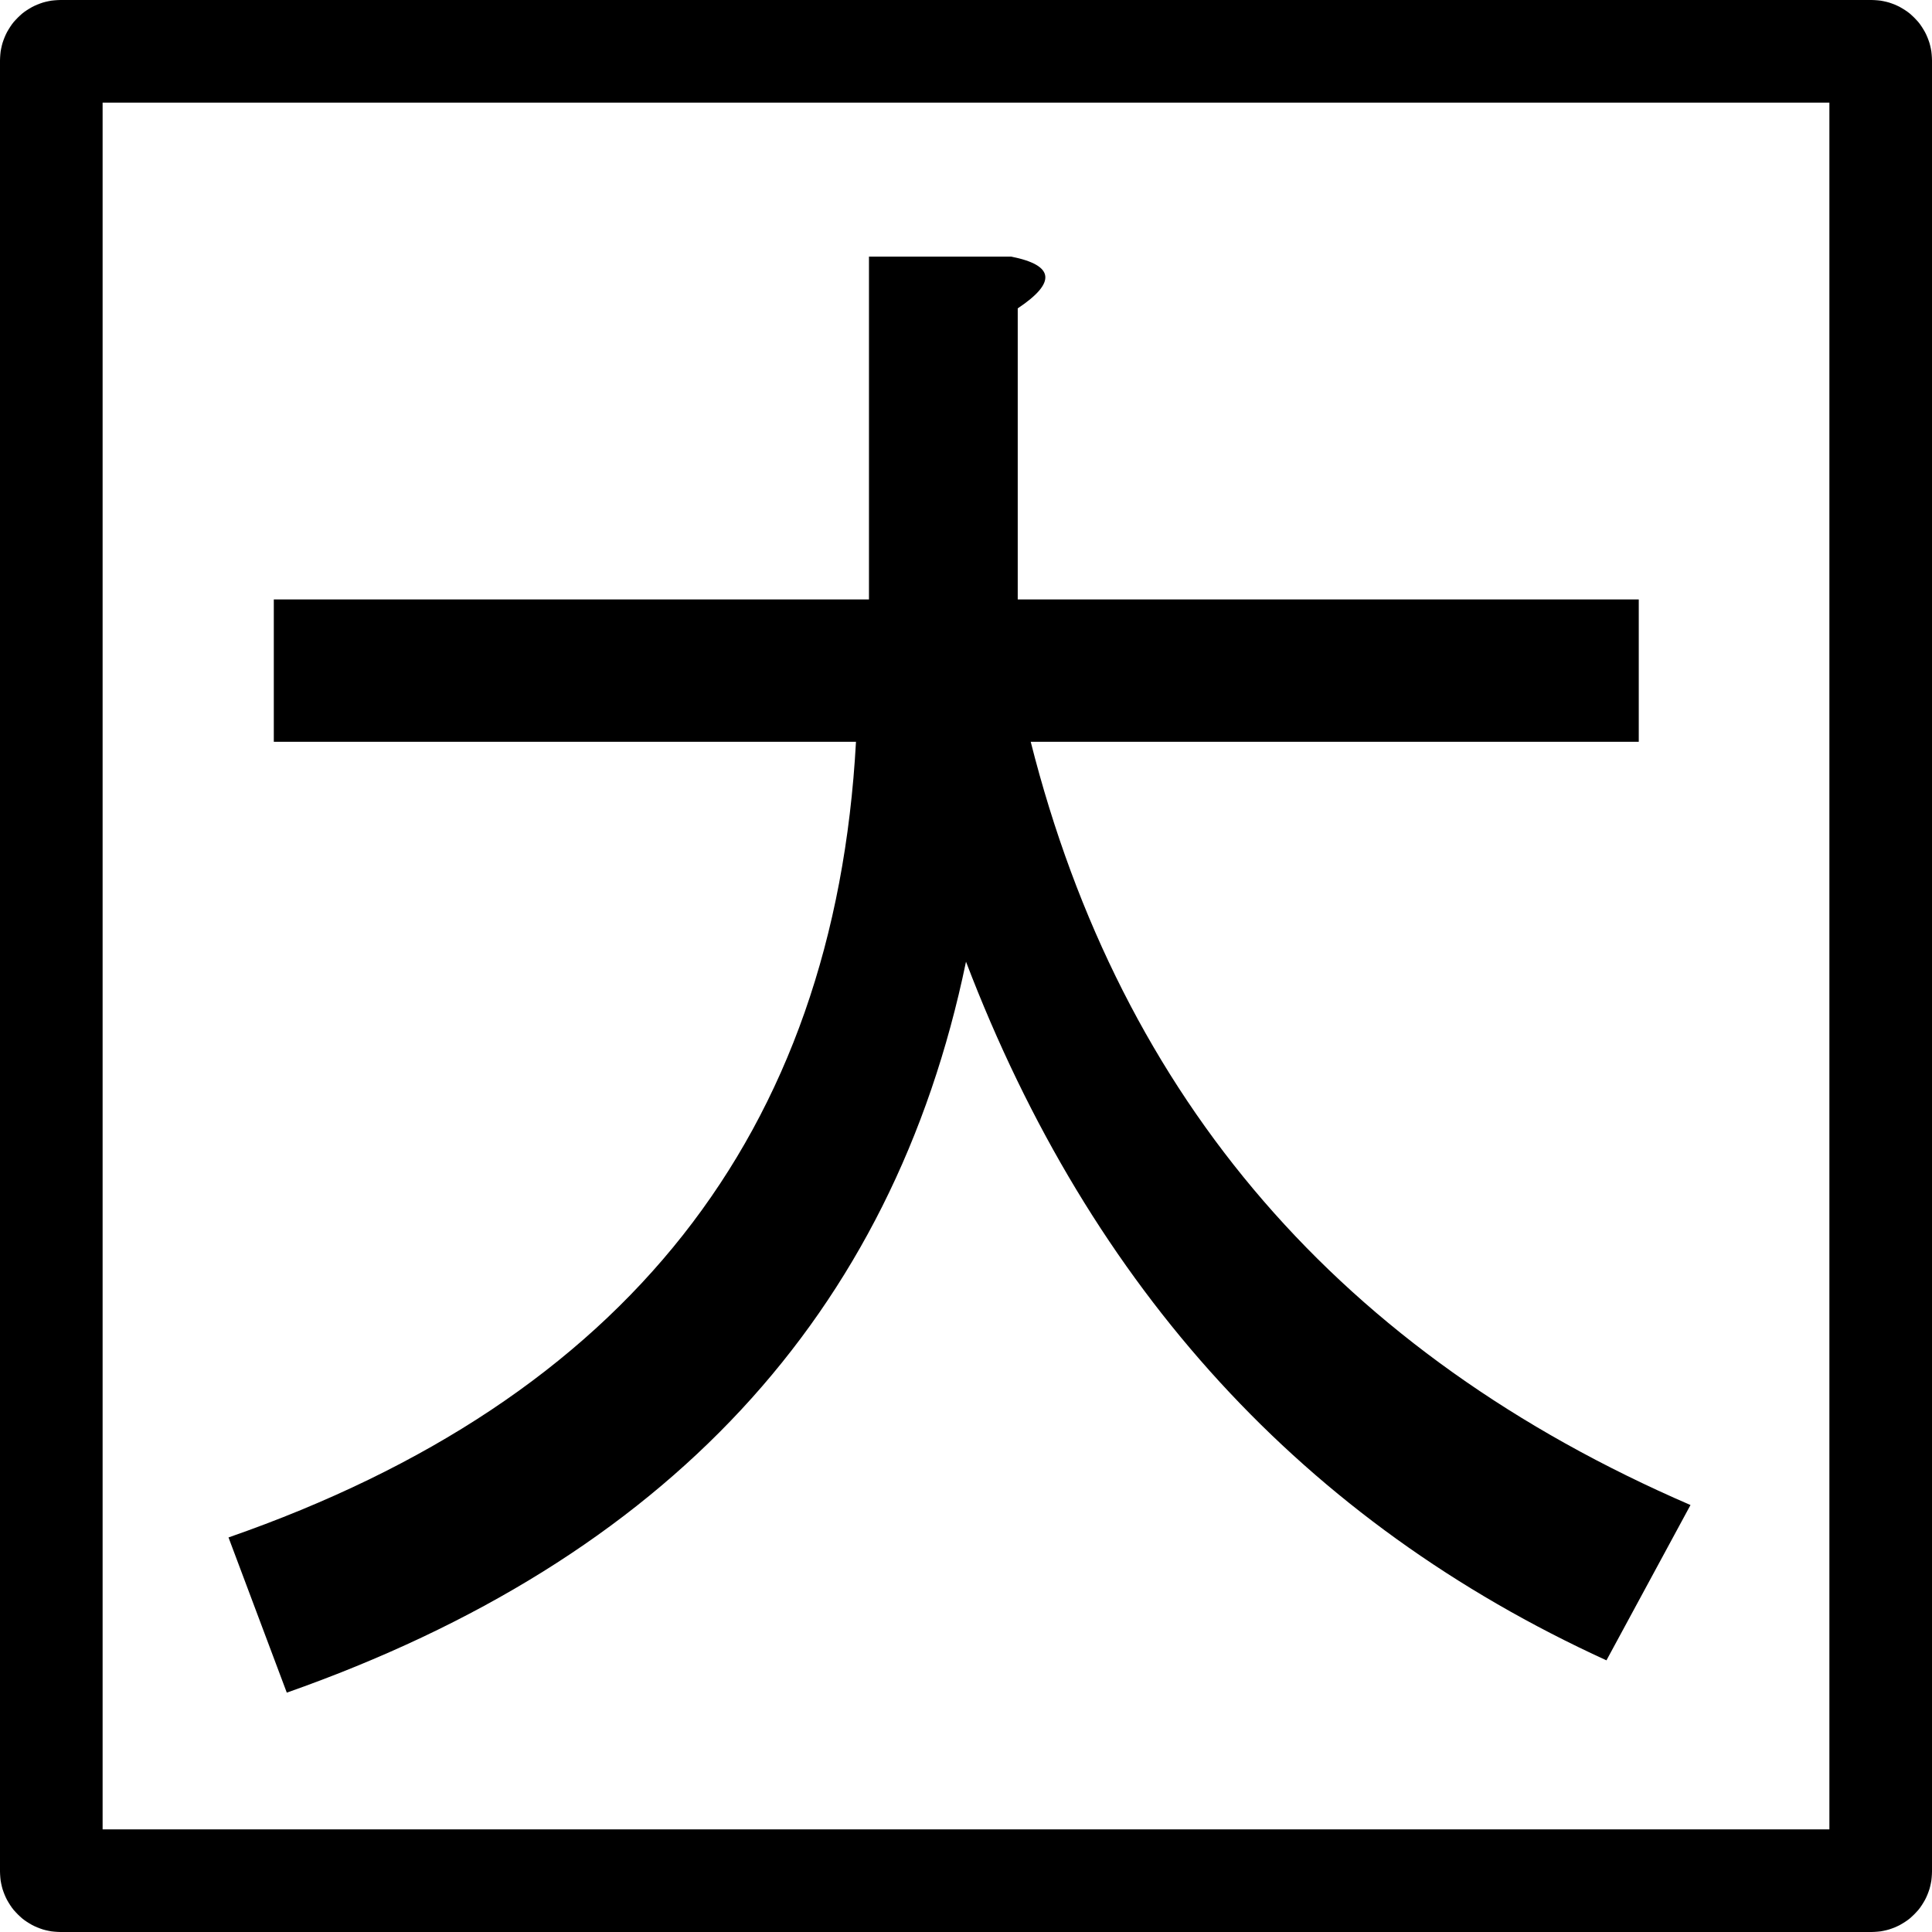
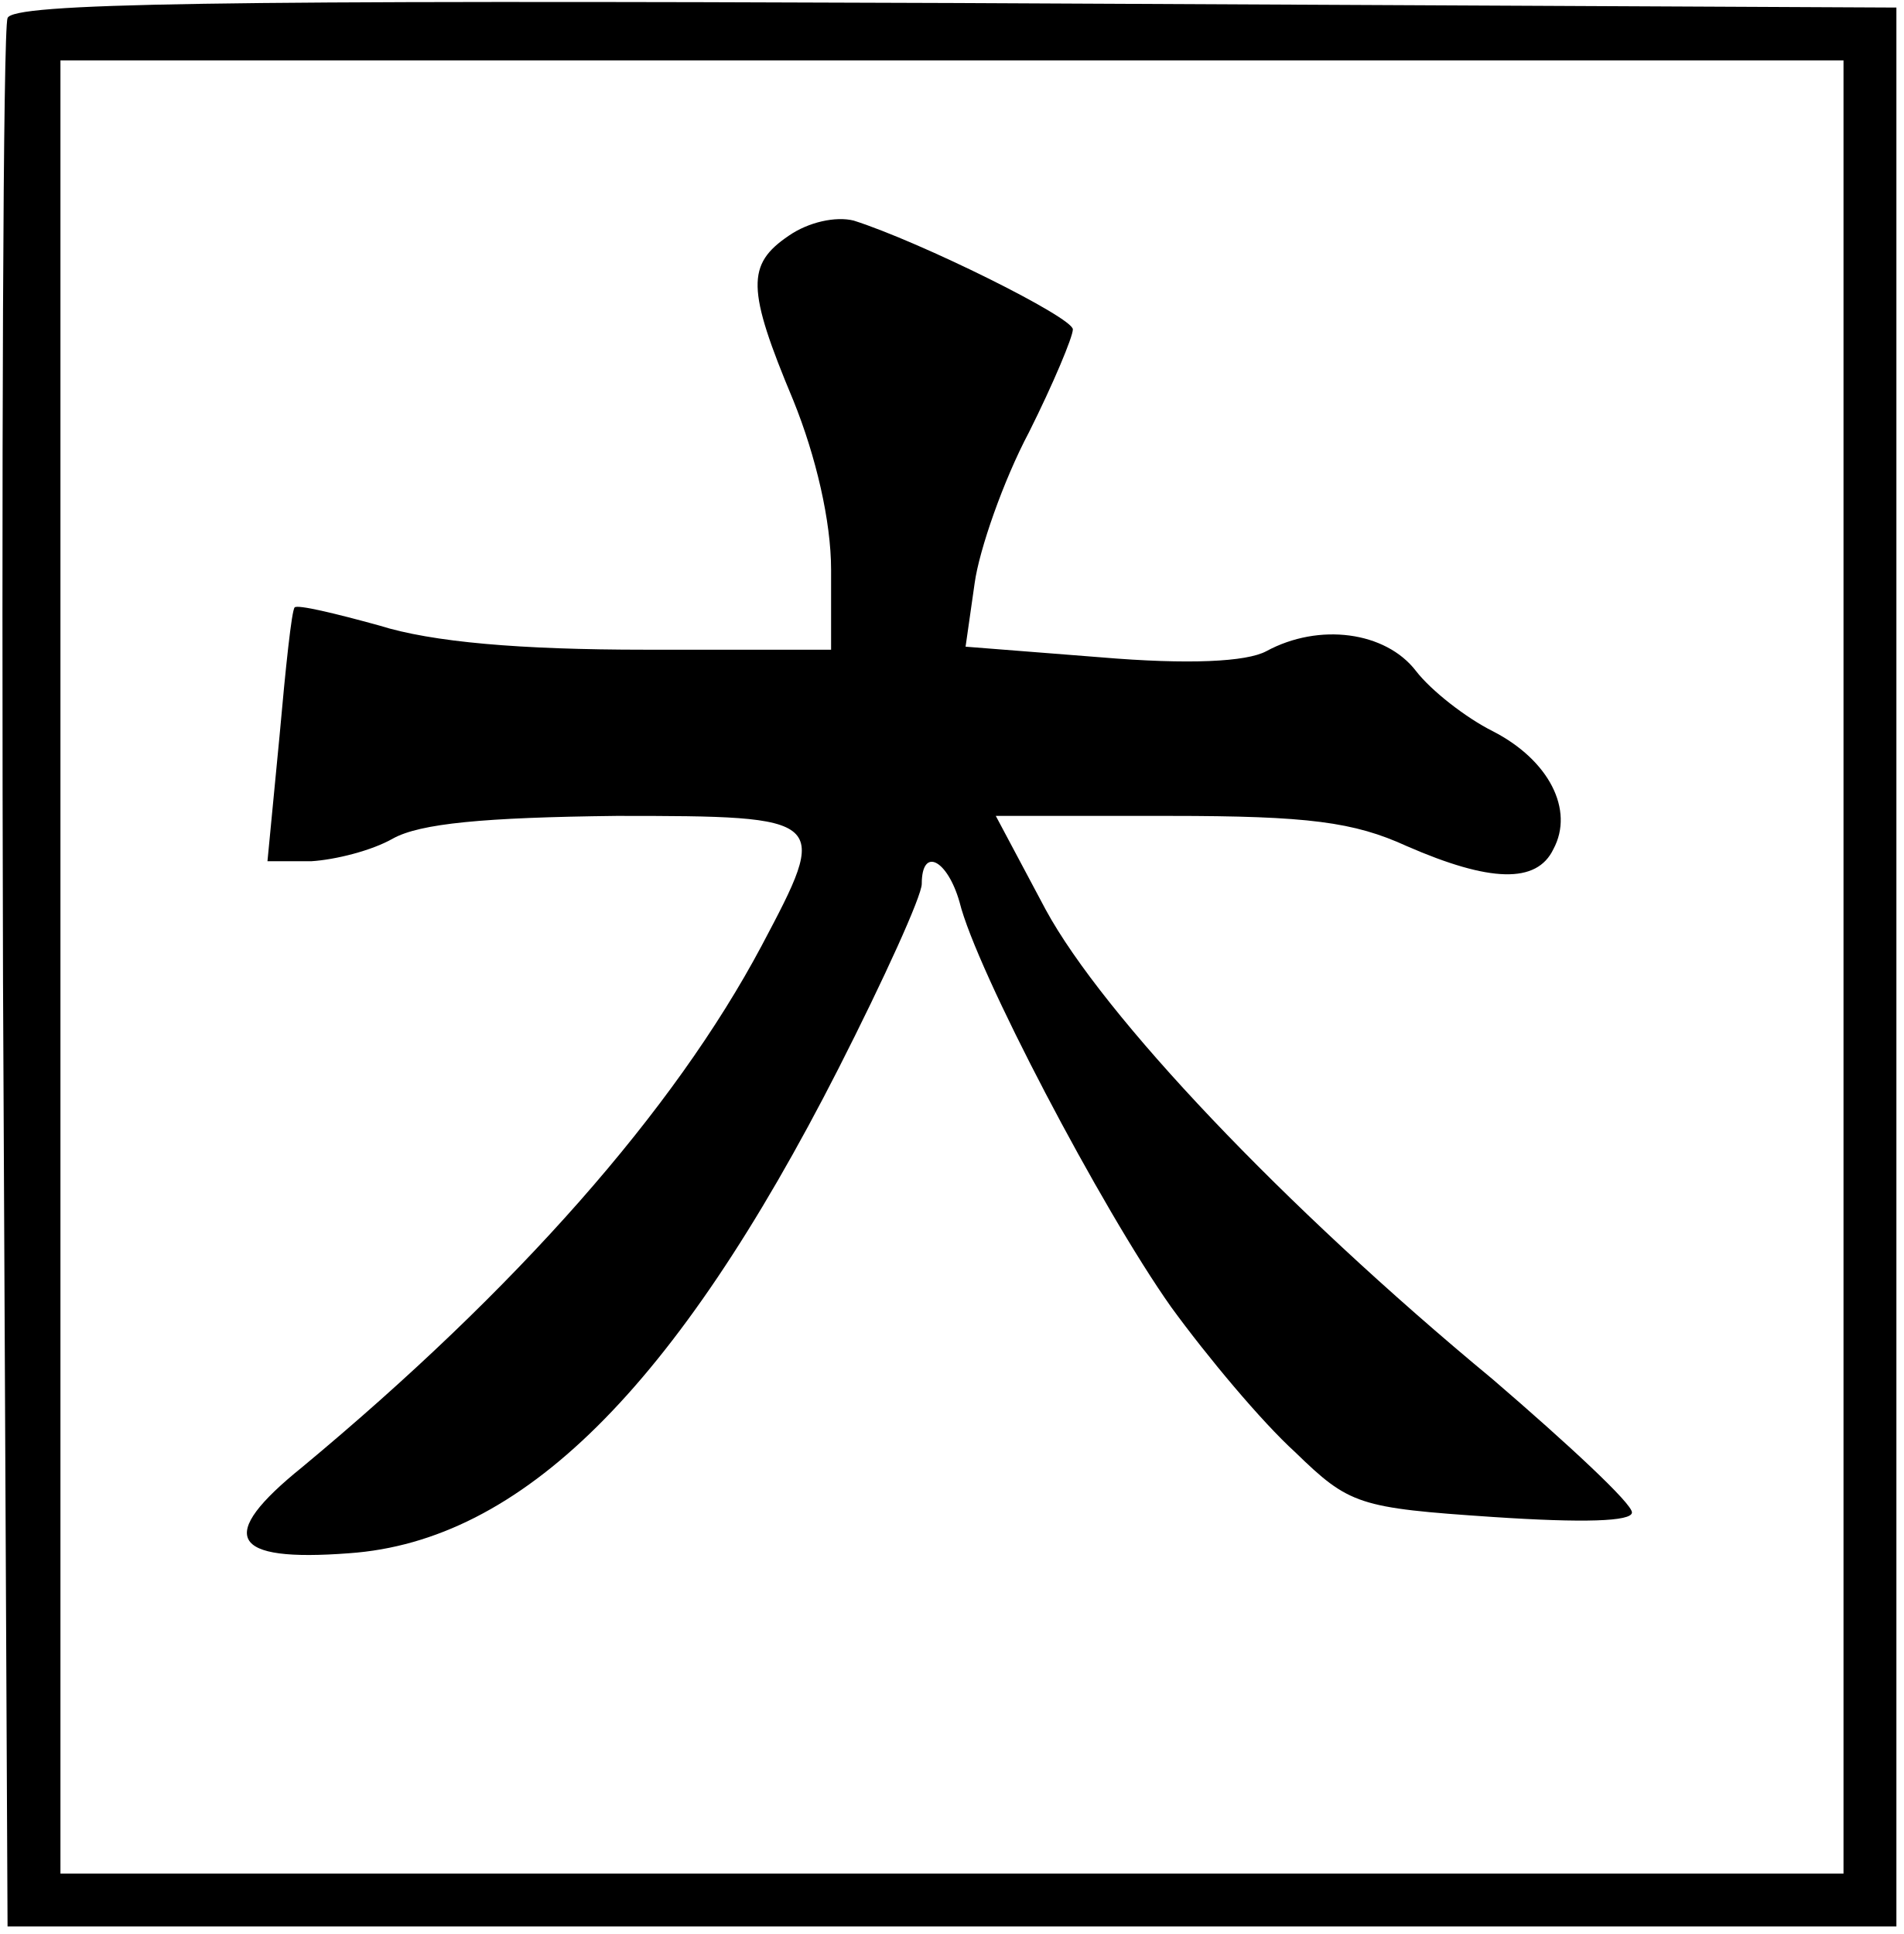
- <svg xmlns="http://www.w3.org/2000/svg" width="100%" height="100%" viewBox="0 0 18 18" version="1.1" xml:space="preserve" style="fill-rule:evenodd;clip-rule:evenodd;stroke-linejoin:round;stroke-miterlimit:2;">
-   <path d="M2.129,14.324c3.697,-1.286 5.646,-3.757 5.846,-7.413l-5.424,0l0,-1.326l5.545,0l0,-3.194l1.326,0c0.402,0.08 0.422,0.241 0.06,0.482l0,2.712l5.786,0l0,1.326l-5.665,0c0.843,3.335 2.893,5.705 6.147,7.111l-0.783,1.447c-2.813,-1.286 -4.802,-3.456 -5.967,-6.509c-0.683,3.294 -2.792,5.565 -6.328,6.81l-0.543,-1.446Z" style="fill-rule:nonzero;" />
-   <path d="M17.437,0l0.028,0.001l0.028,0.002l0.028,0.003l0.027,0.005l0.027,0.006l0.026,0.007l0.026,0.009l0.026,0.01l0.025,0.011l0.024,0.012l0.024,0.014l0.024,0.015l0.022,0.015l0.022,0.017l0.021,0.019l0.02,0.019l0.019,0.02l0.019,0.021l0.017,0.022l0.015,0.022l0.015,0.024l0.014,0.024l0.012,0.024l0.011,0.025l0.01,0.026l0.009,0.026l0.007,0.026l0.006,0.027l0.005,0.027l0.003,0.028l0.002,0.028l0.001,0.028l0,16.874l-0.001,0.028l-0.002,0.028l-0.003,0.028l-0.005,0.027l-0.006,0.027l-0.007,0.026l-0.009,0.026l-0.01,0.026l-0.011,0.025l-0.012,0.024l-0.014,0.024l-0.015,0.024l-0.015,0.022l-0.017,0.022l-0.019,0.021l-0.019,0.02l-0.02,0.019l-0.021,0.019l-0.022,0.017l-0.022,0.015l-0.024,0.015l-0.024,0.014l-0.024,0.012l-0.025,0.011l-0.026,0.01l-0.026,0.009l-0.026,0.007l-0.027,0.006l-0.027,0.005l-0.028,0.003l-0.028,0.002l-0.028,0.001l-16.874,0l-0.028,-0.001l-0.028,-0.002l-0.028,-0.003l-0.027,-0.005l-0.027,-0.006l-0.026,-0.007l-0.026,-0.009l-0.026,-0.01l-0.025,-0.011l-0.024,-0.012l-0.024,-0.014l-0.024,-0.015l-0.022,-0.015l-0.022,-0.017l-0.021,-0.019l-0.02,-0.019l-0.019,-0.02l-0.019,-0.021l-0.017,-0.022l-0.015,-0.022l-0.015,-0.024l-0.014,-0.024l-0.012,-0.024l-0.011,-0.025l-0.01,-0.026l-0.009,-0.026l-0.007,-0.026l-0.006,-0.027l-0.005,-0.027l-0.003,-0.028l-0.002,-0.028l-0.001,-0.028l0,-16.874l0.001,-0.028l0.002,-0.028l0.003,-0.028l0.005,-0.027l0.006,-0.027l0.007,-0.026l0.009,-0.026l0.01,-0.026l0.011,-0.025l0.012,-0.024l0.014,-0.024l0.015,-0.024l0.015,-0.022l0.017,-0.022l0.019,-0.021l0.019,-0.02l0.02,-0.019l0.021,-0.019l0.022,-0.017l0.022,-0.015l0.024,-0.015l0.024,-0.014l0.024,-0.012l0.025,-0.011l0.026,-0.01l0.026,-0.009l0.026,-0.007l0.027,-0.006l0.027,-0.005l0.028,-0.003l0.028,-0.002l0.028,-0.001l16.874,0Zm-16.481,17.044l16.088,0l0,-16.088l-16.088,0l0,16.088Z" />
+ <svg xmlns="http://www.w3.org/2000/svg" width="126pt" height="128pt" viewBox="0 0 126 128" fill-rule="evenodd">
+   <g>
+     <g>
+       <path style="stroke:none; fill:#000000" d="M 0.5 1.2C 0.2 1.9 0.1 30.6 0.2 65L 0.5 127.5L 63 127.5L 125.5 127.5L 125.5 64L 125.5 0.5L 63.2 0.2C 13.9 0 0.8 0.2 0.5 1.2zM 122 64L 122 124L 63 124L 4 124L 4 64L 4 4L 63 4L 122 4L 122 64z" />
+       <path style="stroke:none; fill:#000000" d="M 52.2 15.6C 49.4 17.5 49.4 19.1 52.5 26.5C 54 30.2 55 34.5 55 37.7L 55 43L 42.7 43C 34.4 43 28.6 42.5 25.1 41.4C 22.2 40.6 19.7 40 19.5 40.2C 19.3 40.4 18.9 44.2 18.5 48.7L 17.7 57L 20.6 57C 22.2 56.9 24.6 56.3 26 55.5C 27.8 54.5 32 54.1 40.8 54C 54.9 54 54.9 54.1 50.4 62.6C 44.6 73.5 34.2 85.3 20 97.1C 14.3 101.7 15.2 103.4 23.1 102.8C 34.5 102 44.7 91.9 55.5 70.7C 58.5 64.8 61 59.3 61 58.5C 61 56 62.7 56.9 63.5 59.7C 64.6 64.2 72.9 80 77.5 86.5C 79.9 89.8 83.5 94.1 85.7 96.1C 89.3 99.6 89.9 99.8 98.8 100.4C 104.8 100.8 108 100.7 108 100.1C 108 99.5 103.8 95.6 98.8 91.3C 84.9 79.8 73 67.2 69.2 60.2L 65.9 54L 77.4 54C 86.6 54 89.6 54.4 93.1 56C 98.6 58.4 101.7 58.5 102.8 56.2C 104.2 53.6 102.5 50.3 98.8 48.4C 97 47.5 94.7 45.7 93.7 44.4C 91.7 41.8 87.3 41.2 83.8 43.1C 82.5 43.8 78.7 44 72.8 43.5L 63.9 42.8L 64.5 38.6C 64.8 36.4 66.4 31.8 68.1 28.6C 69.7 25.4 71 22.3 71 21.8C 71 21 60.9 16 56.5 14.6C 55.3 14.3 53.5 14.7 52.2 15.6z" />
+     </g>
+   </g>
</svg>
